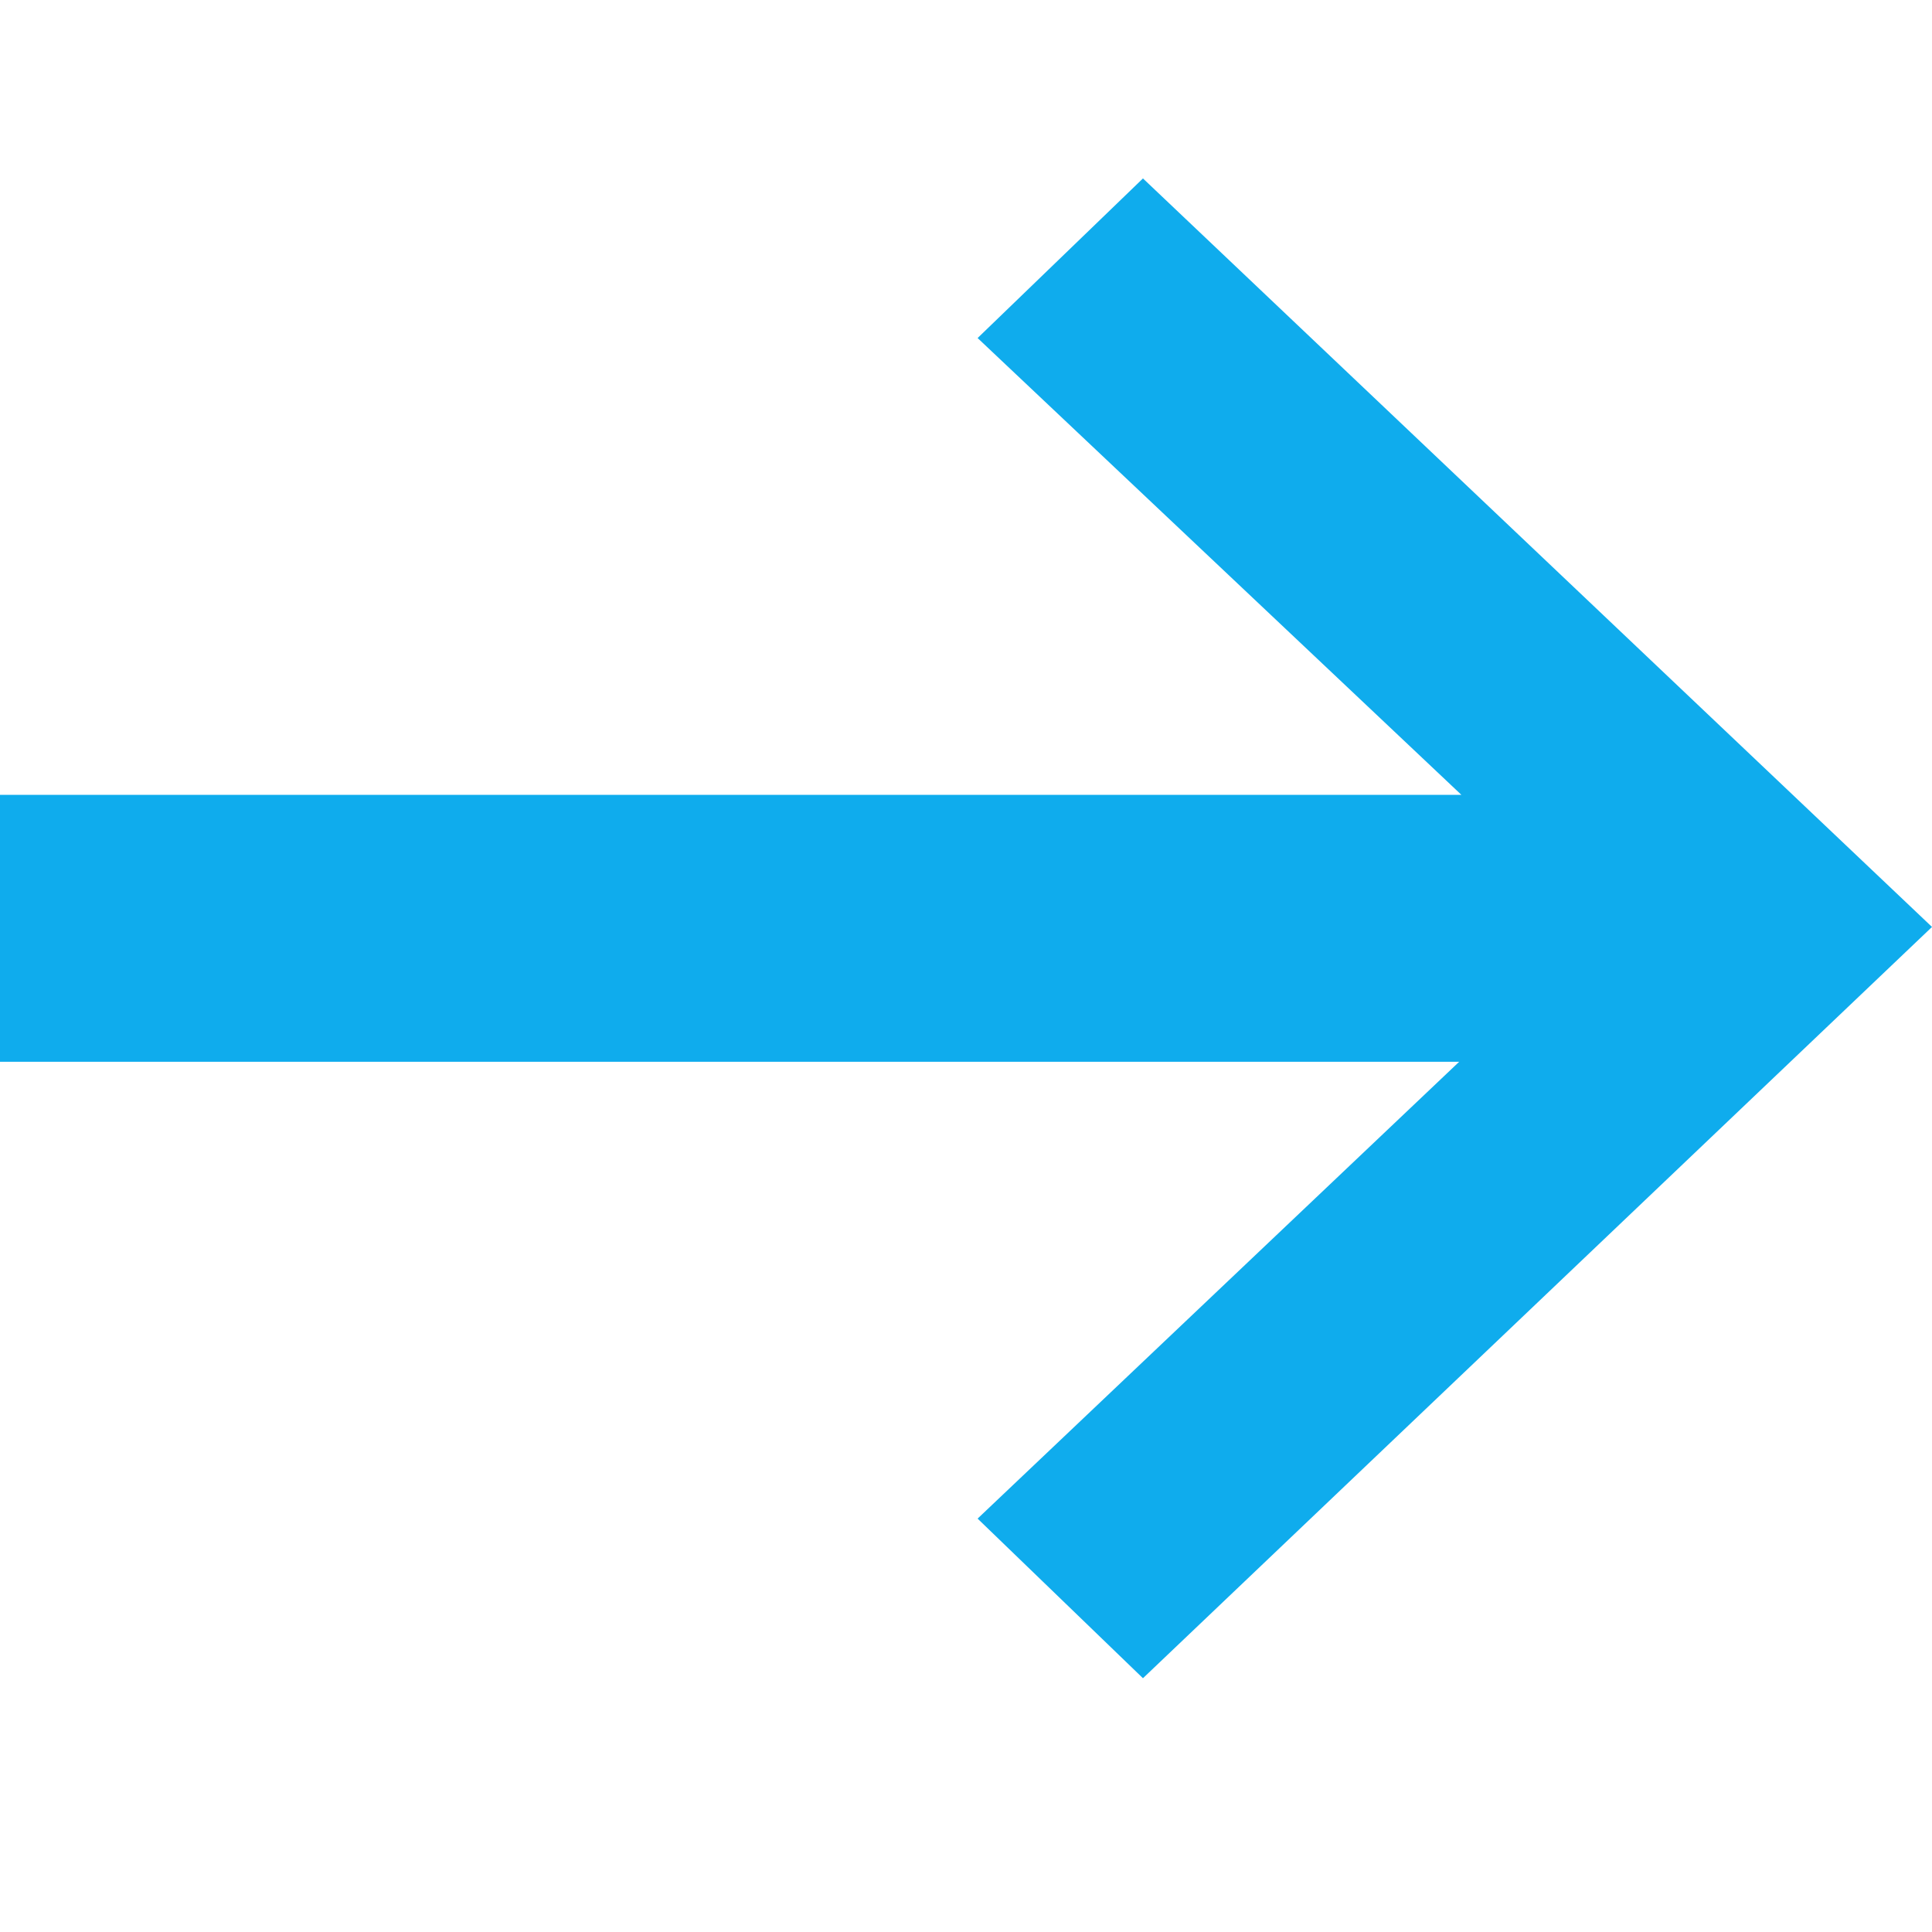
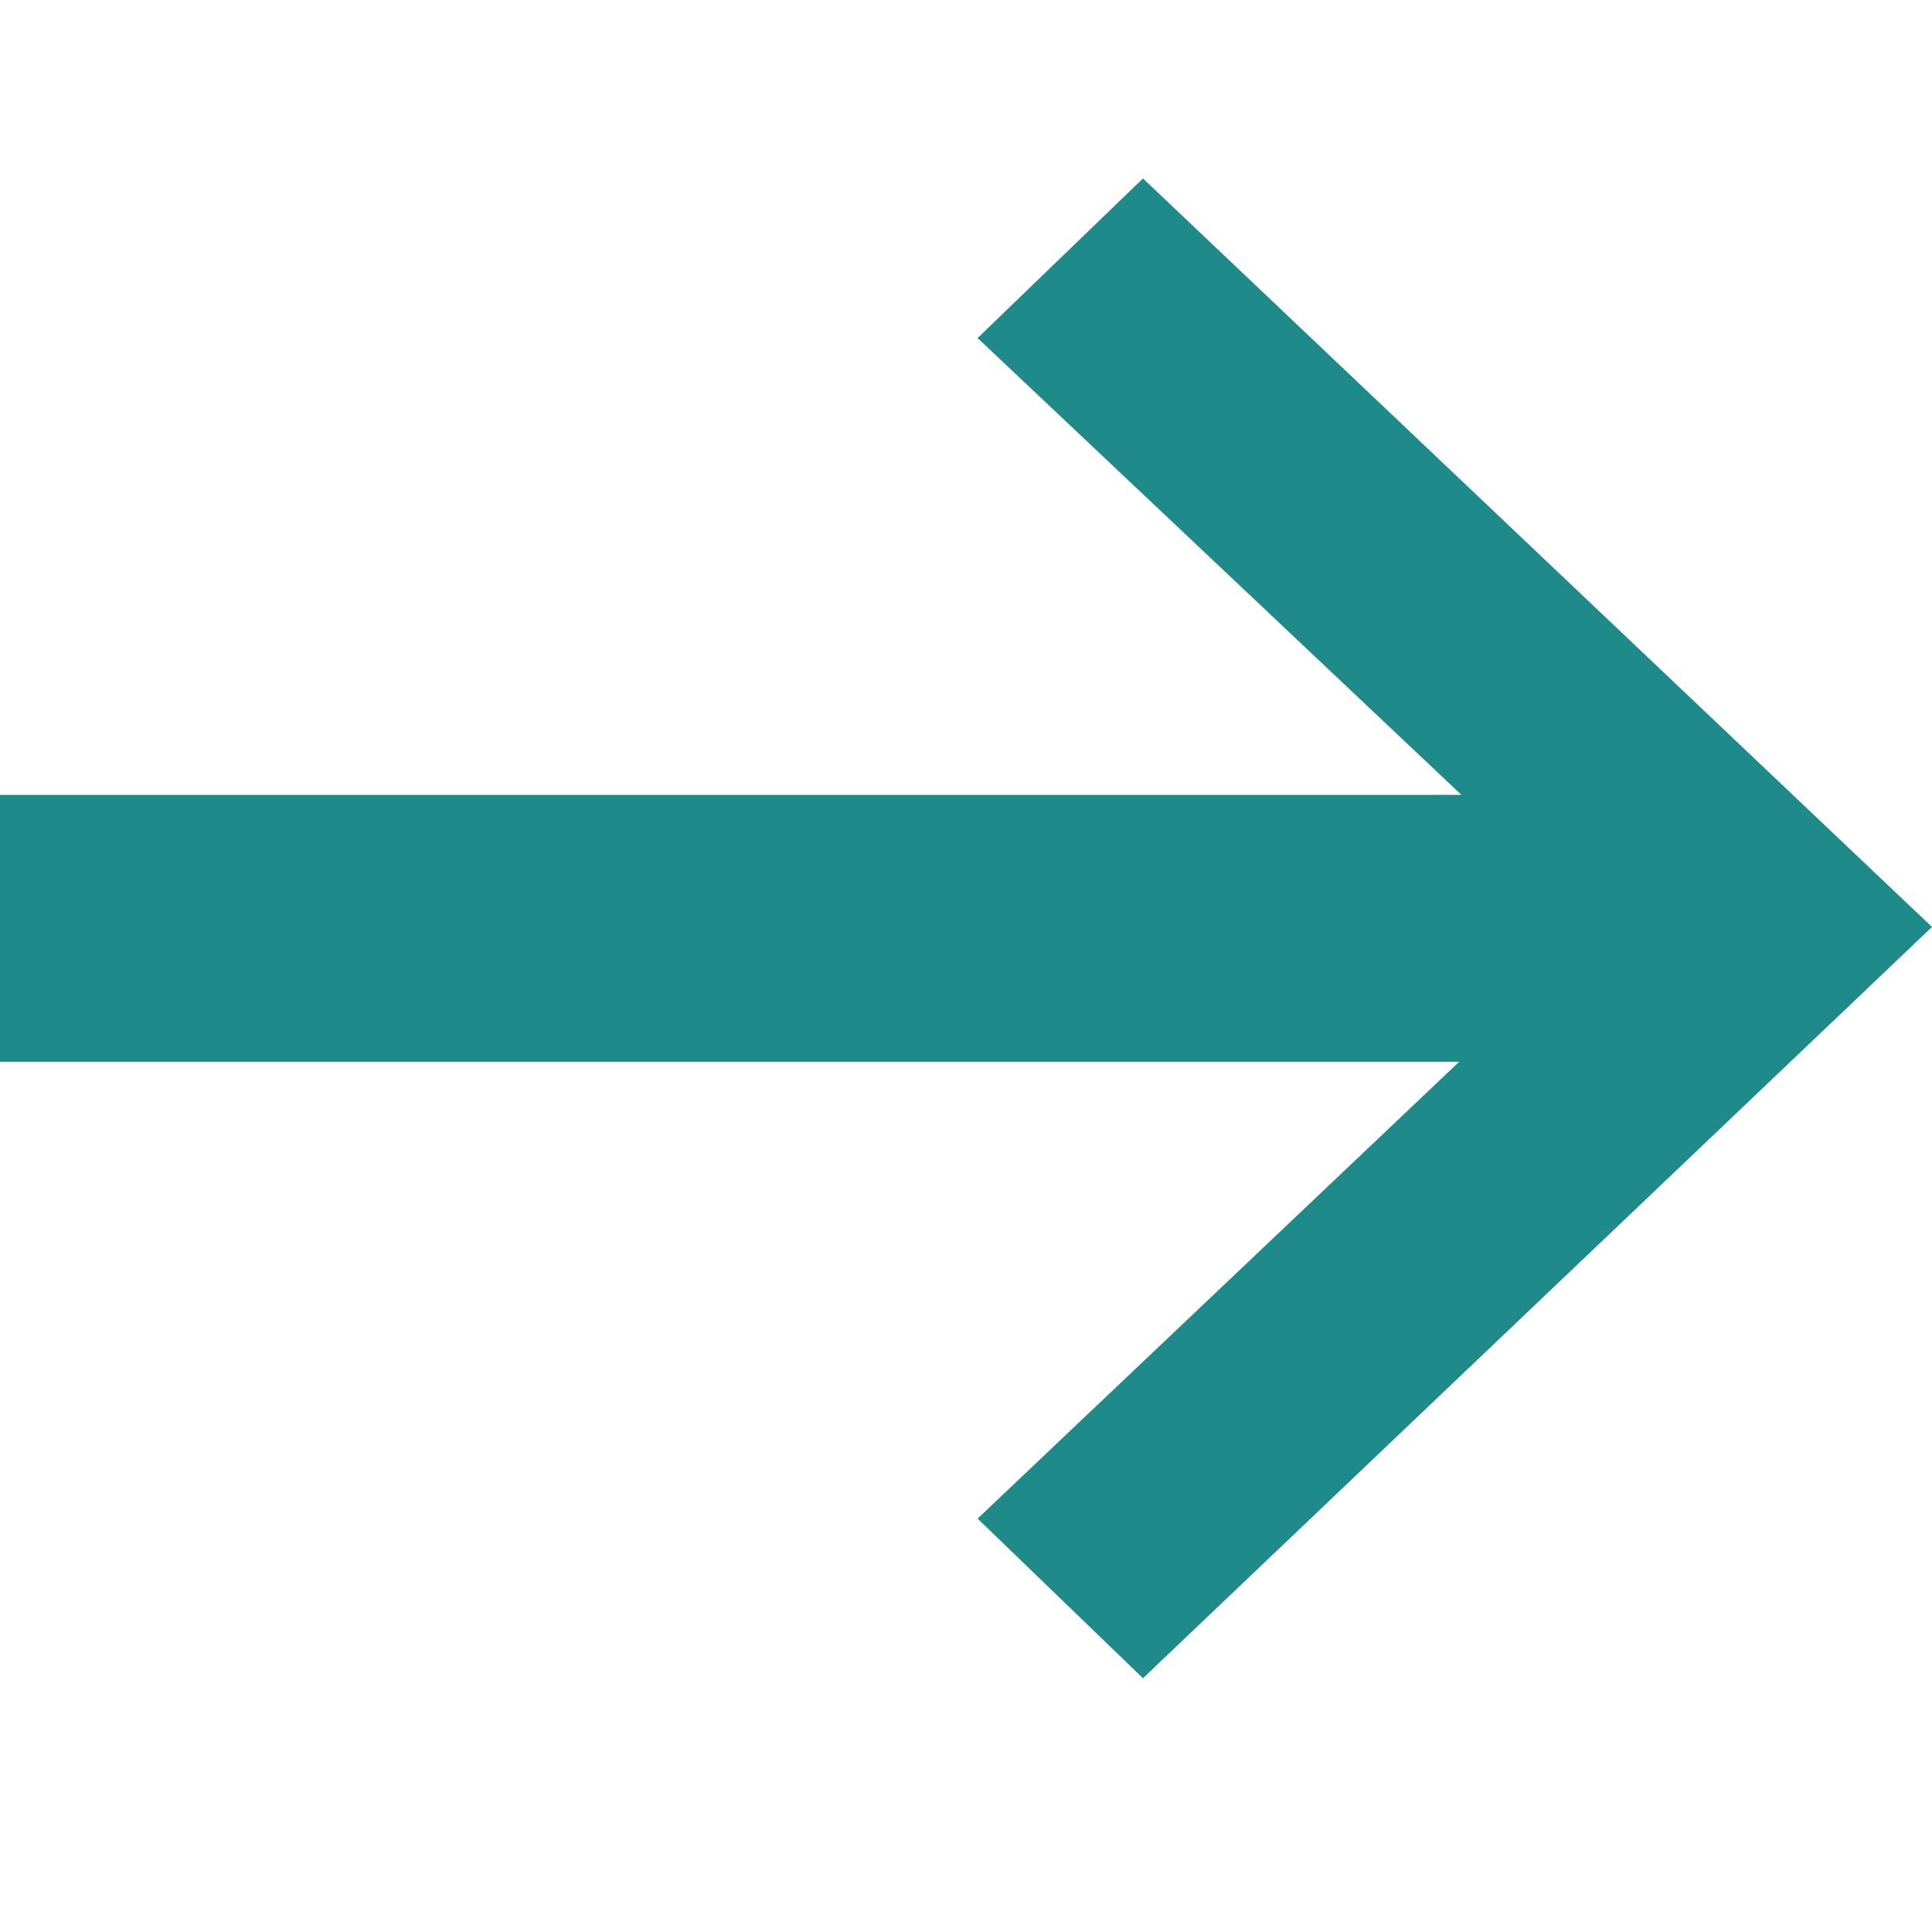
<svg xmlns="http://www.w3.org/2000/svg" id="ekZQYxcbeXL1" viewBox="0 0 100 100" shape-rendering="geometricPrecision" text-rendering="geometricPrecision">
-   <path d="M56.1,75.3v0l-5.7-5.8L71.9,48L50.4,26.6l5.7-5.8L83.3,48L56.1,75.3ZM16.7,52.9v-9.7h58.5v9.7h-58.5Z" transform="matrix(1.501504 0 0 1.42438-25.0752-20.39146)" fill="#0FACED" />
+   <path d="M56.1,75.3v0l-5.7-5.8L71.9,48L50.4,26.6l5.7-5.8L83.3,48L56.1,75.3ZM16.7,52.9v-9.7h58.5v9.7h-58.5Z" transform="matrix(1.501504 0 0 1.42438-25.0752-20.39146)" fill="#1e8a8a" />
</svg>
